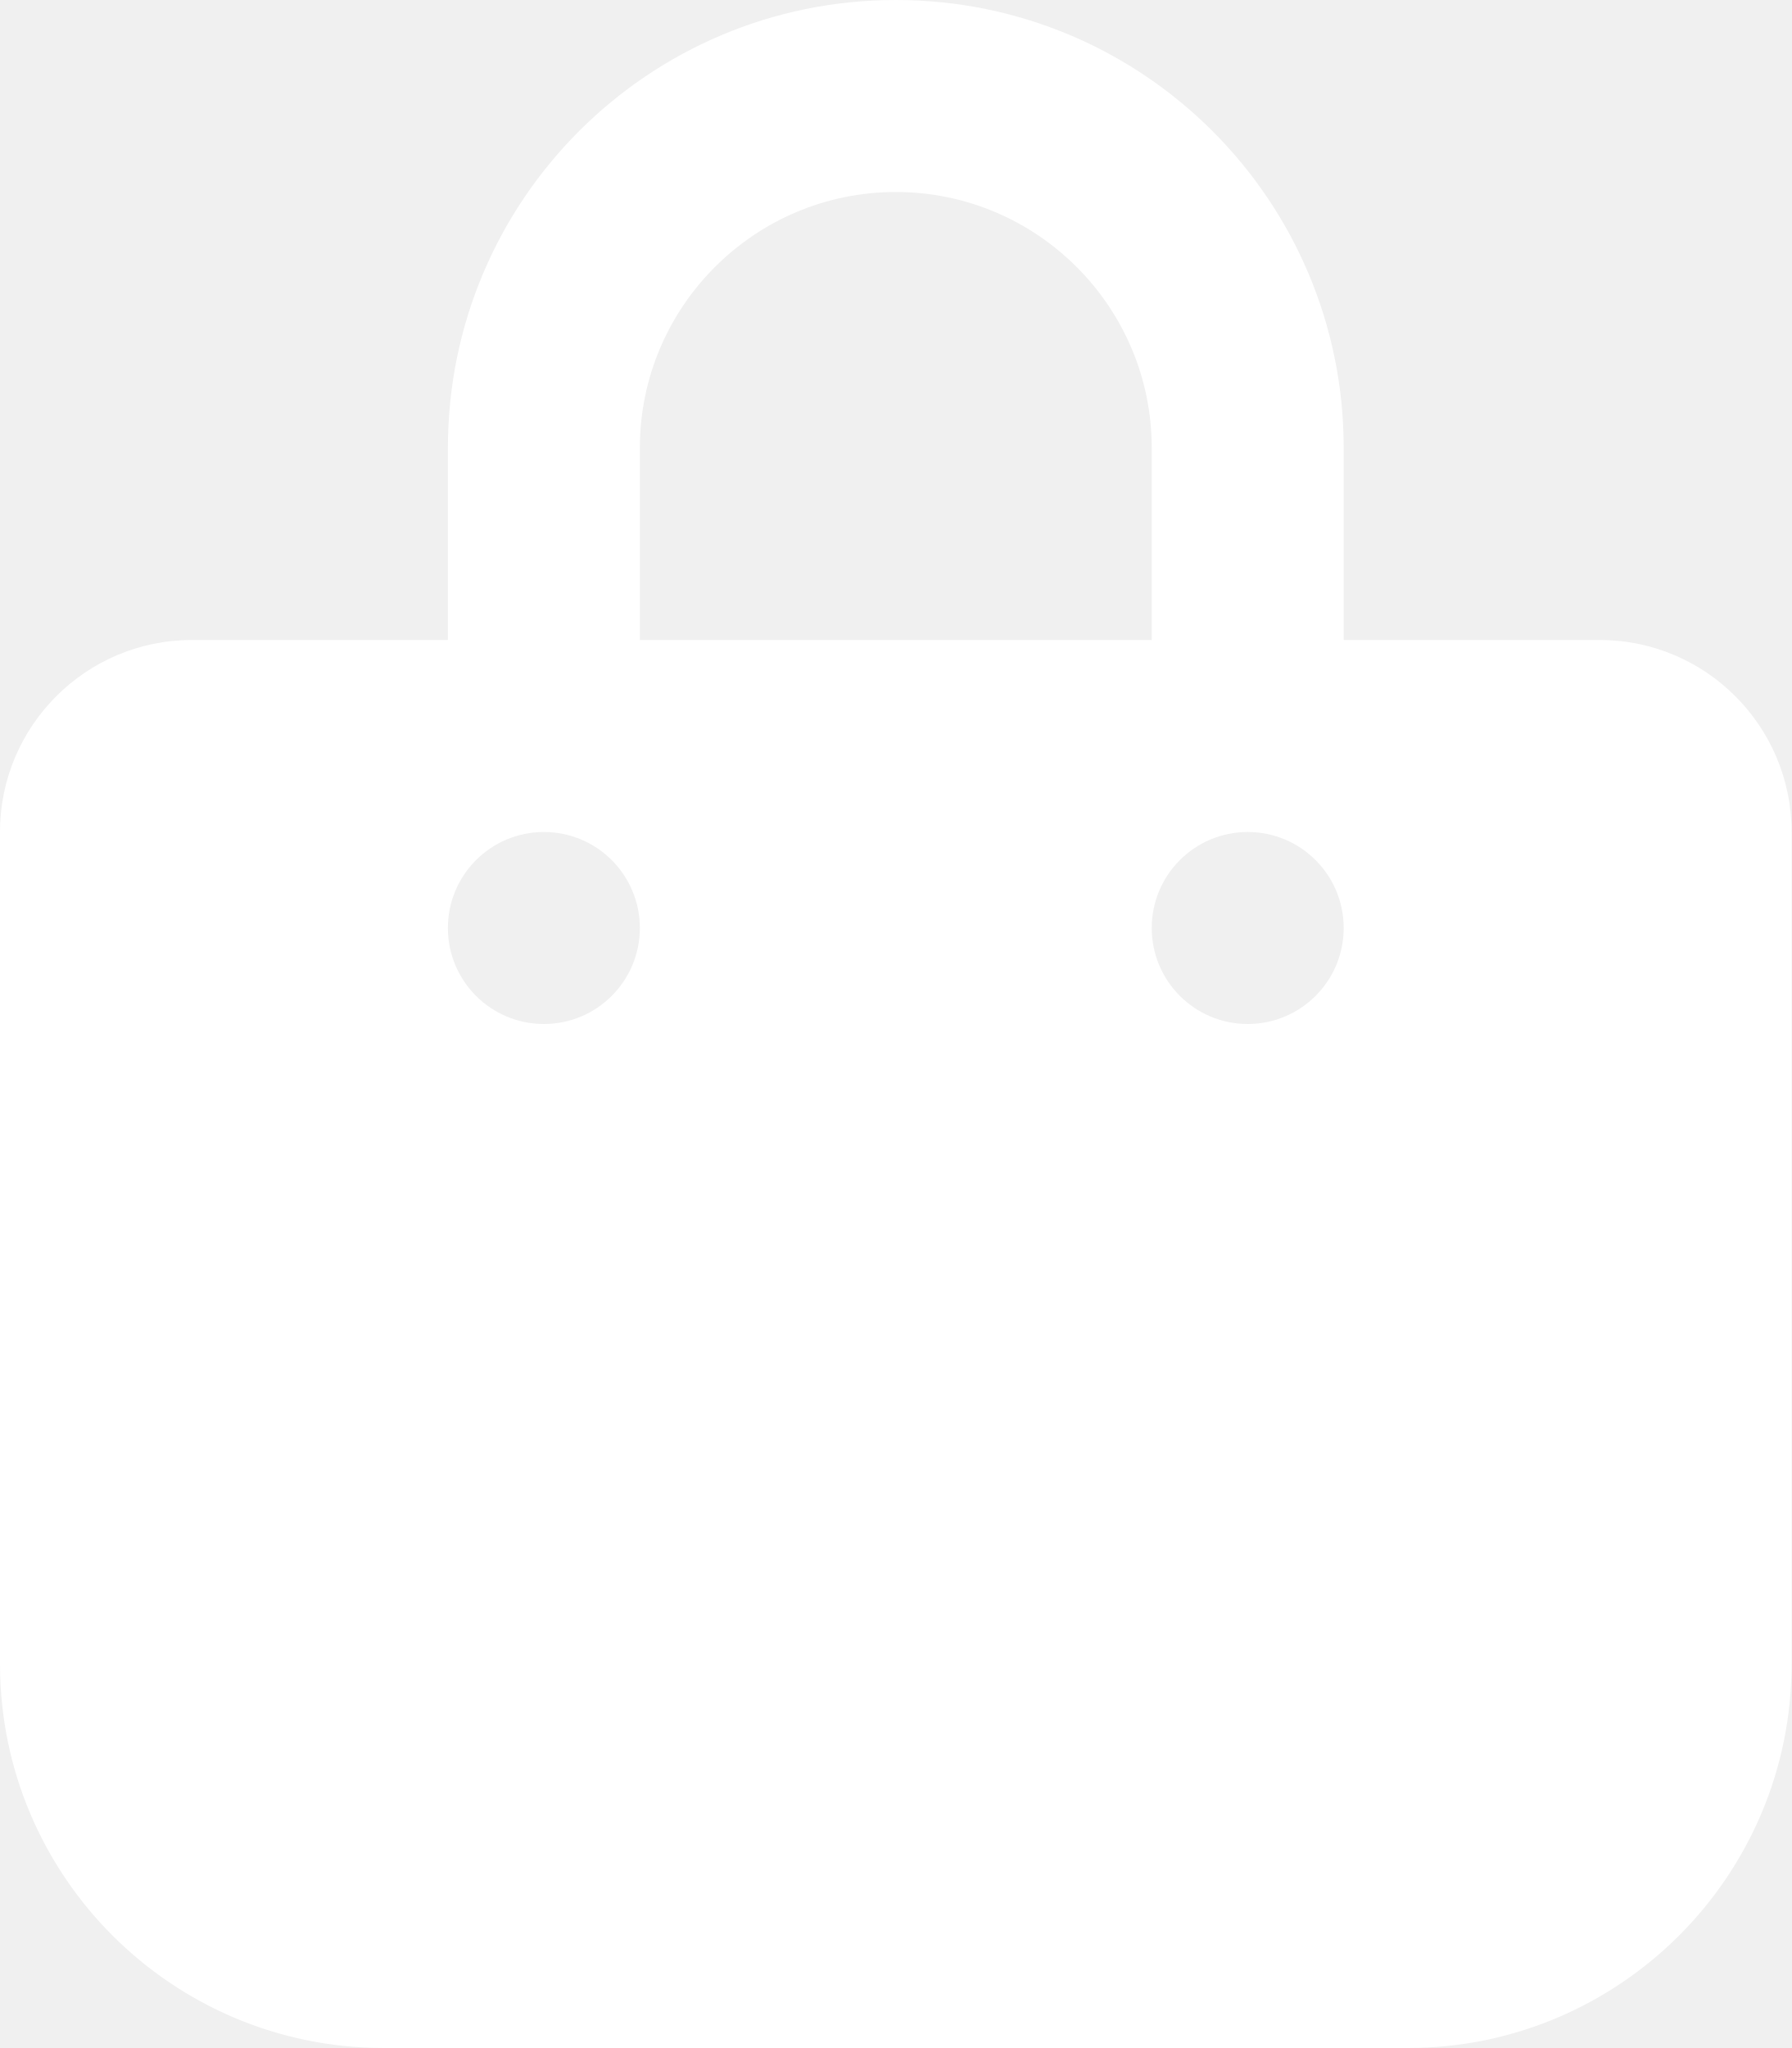
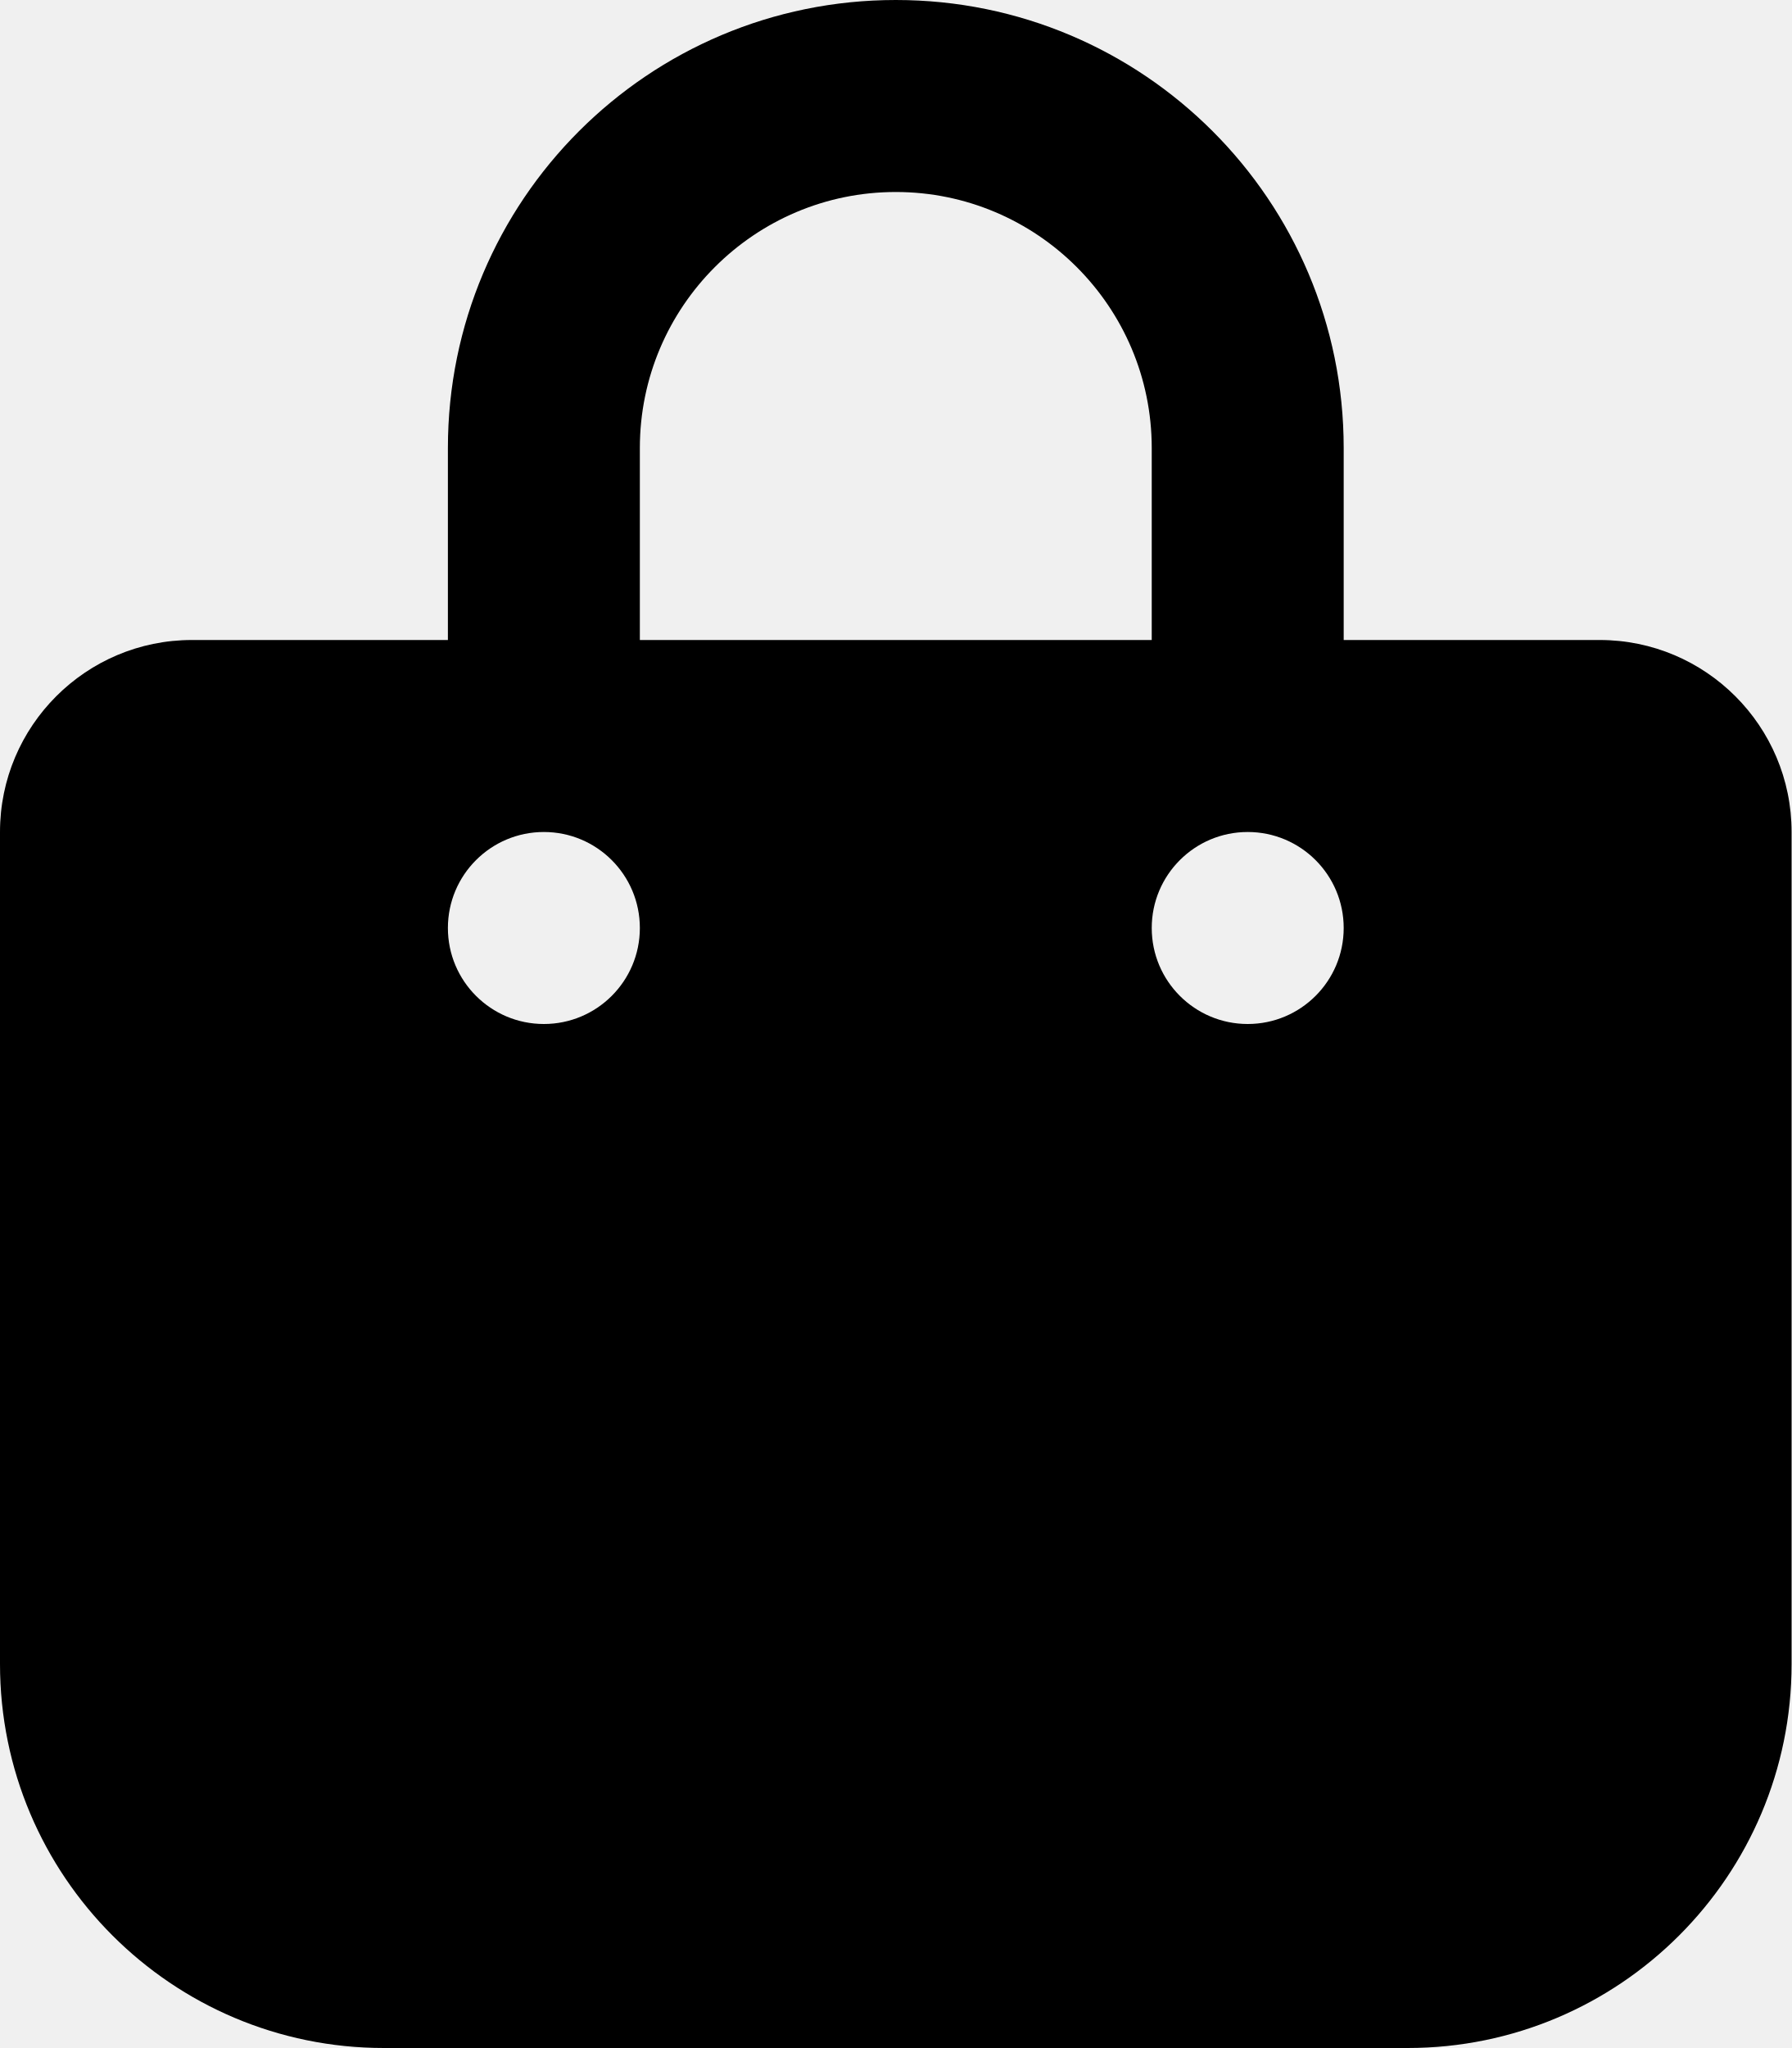
<svg xmlns="http://www.w3.org/2000/svg" viewBox="0 0 448 512">
-   <path fill="#ffffff" d="M160 112c0-35.3 28.7-64 64-64s64 28.7 64 64v48H160V112zm-48 48H48c-26.5 0-48 21.5-48 48V416c0 53 43 96 96 96H352c53 0 96-43 96-96V208c0-26.5-21.5-48-48-48H336V112C336 50.1 285.9 0 224 0S112 50.1 112 112v48zm24 48a24 24 0 1 1 0 48 24 24 0 1 1 0-48zm152 24a24 24 0 1 1 48 0 24 24 0 1 1 -48 0z" />
+   <path fill="#000" d="M160 112c0-35.3 28.7-64 64-64s64 28.7 64 64v48H160V112zm-48 48H48c-26.5 0-48 21.5-48 48V416c0 53 43 96 96 96H352c53 0 96-43 96-96V208c0-26.5-21.5-48-48-48H336V112C336 50.1 285.9 0 224 0S112 50.1 112 112v48zm24 48a24 24 0 1 1 0 48 24 24 0 1 1 0-48zm152 24a24 24 0 1 1 48 0 24 24 0 1 1 -48 0z" />
</svg>
